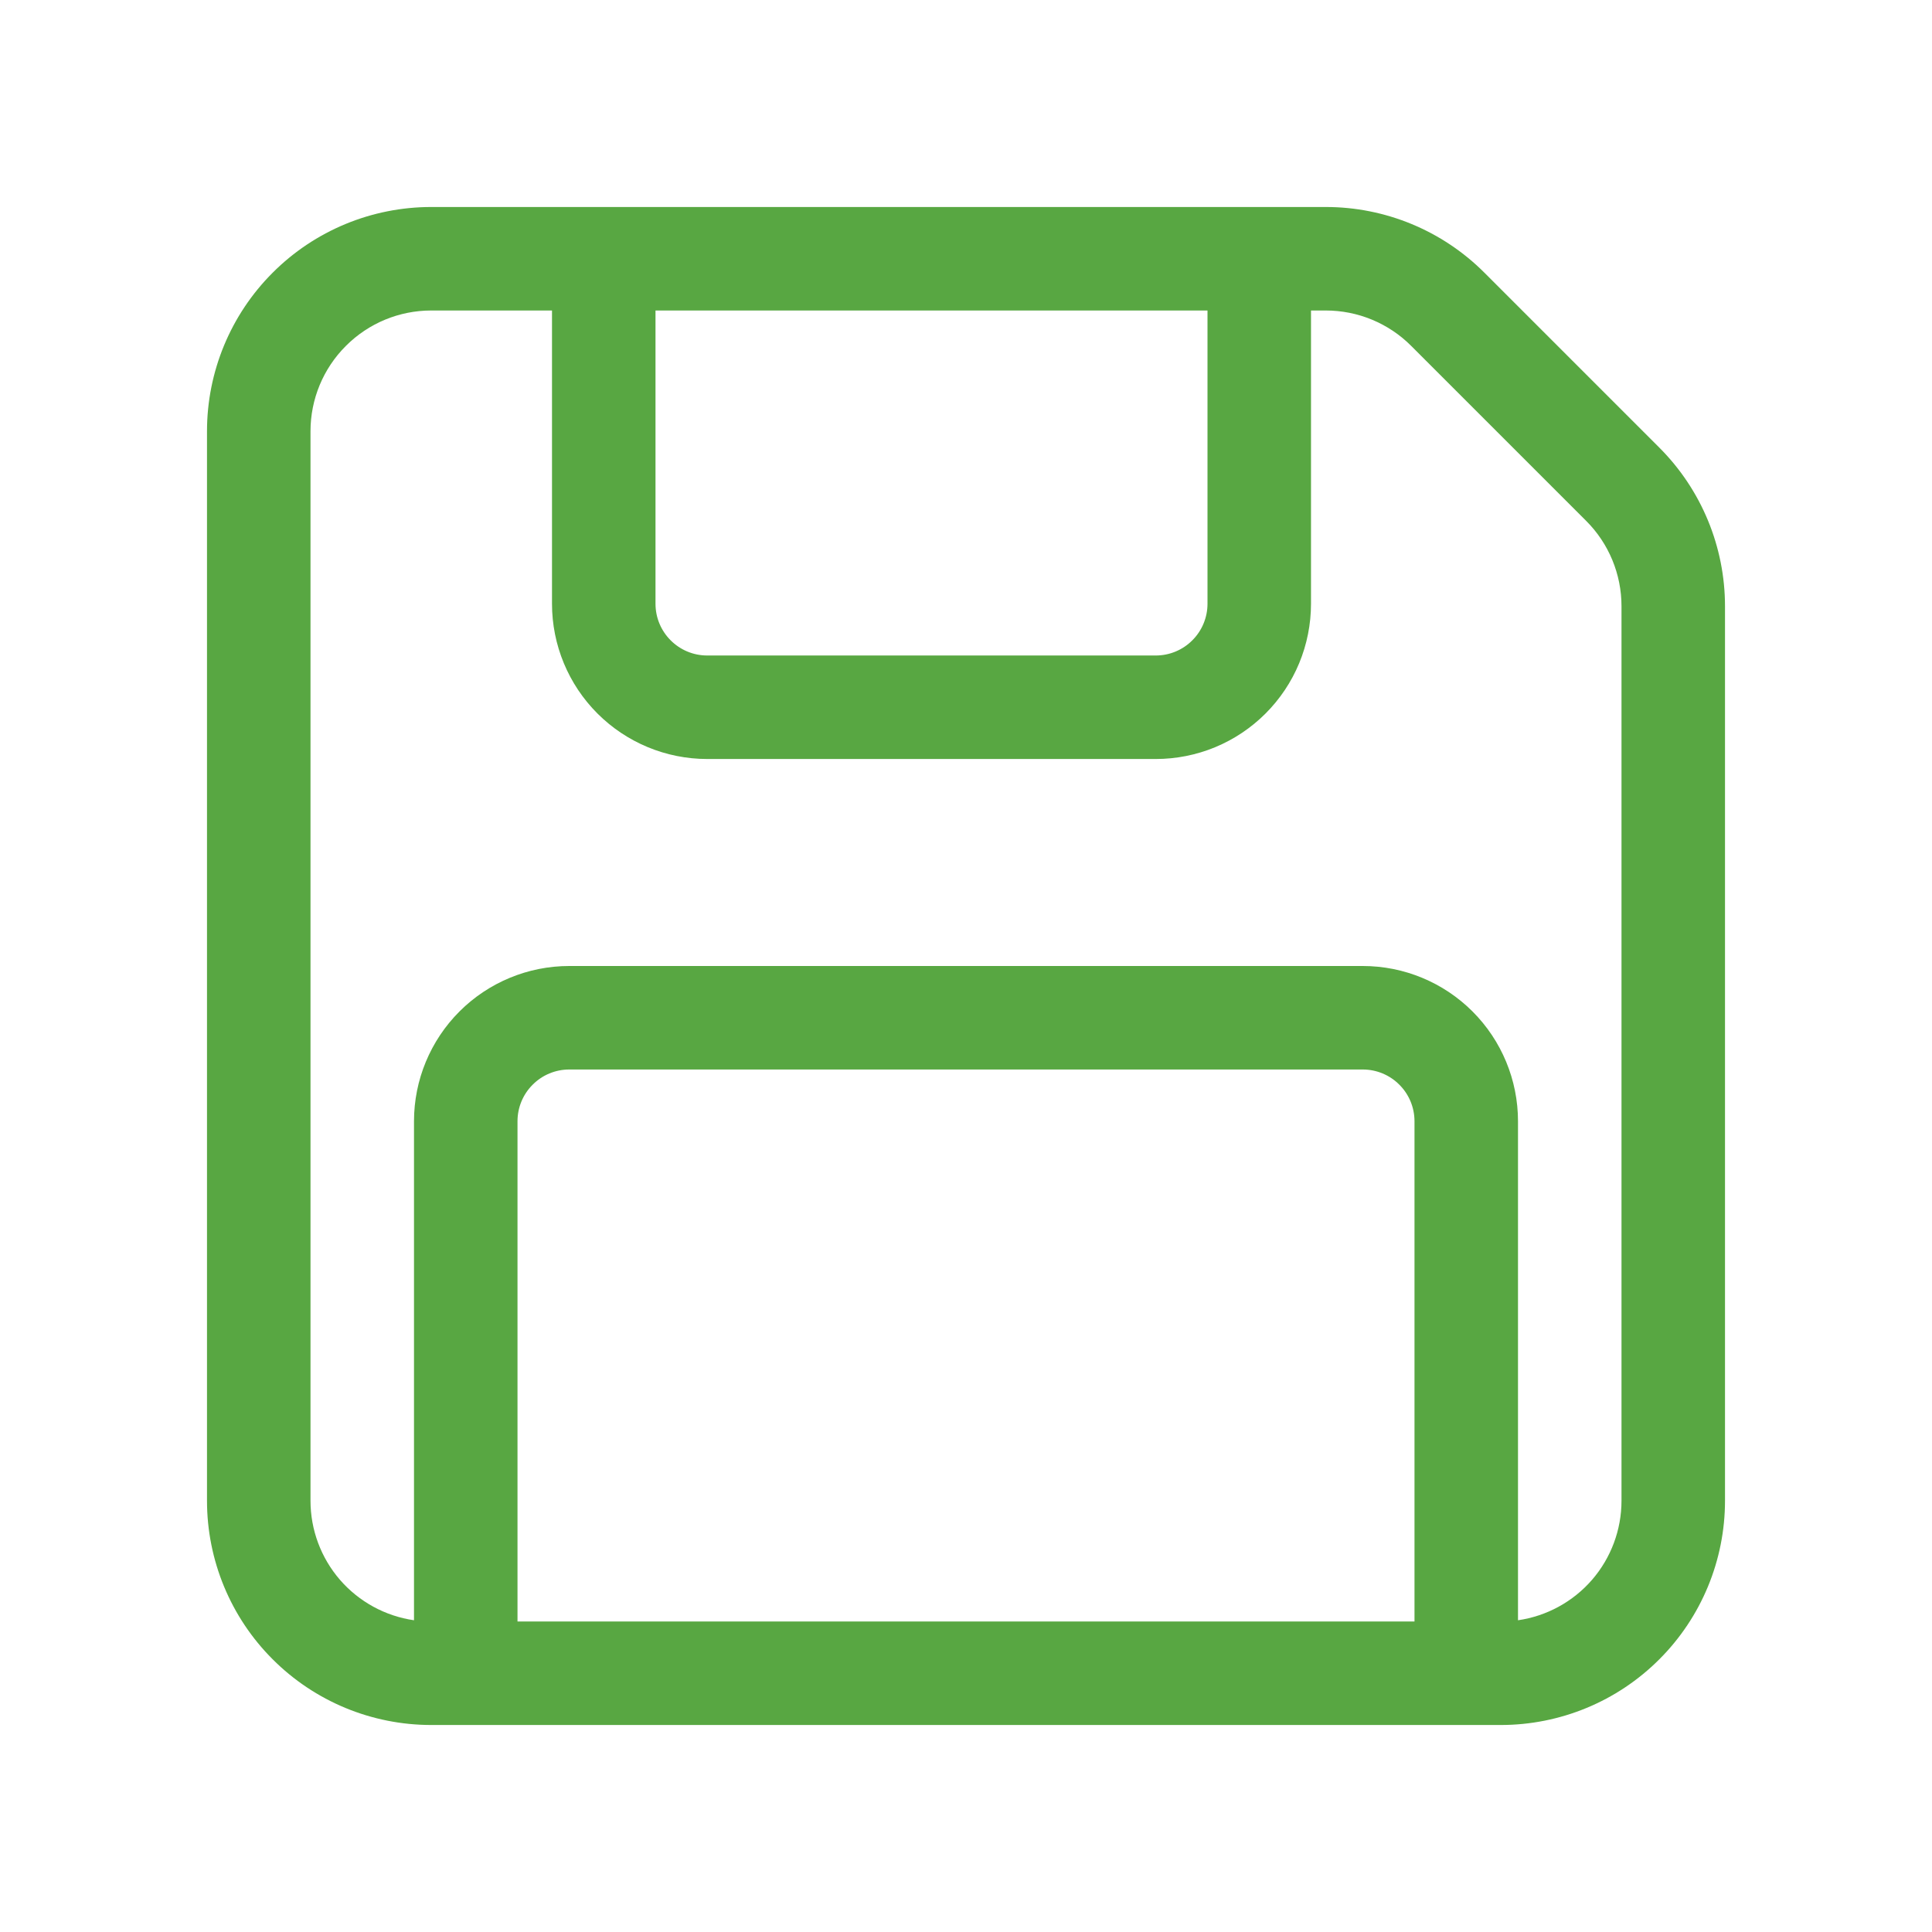
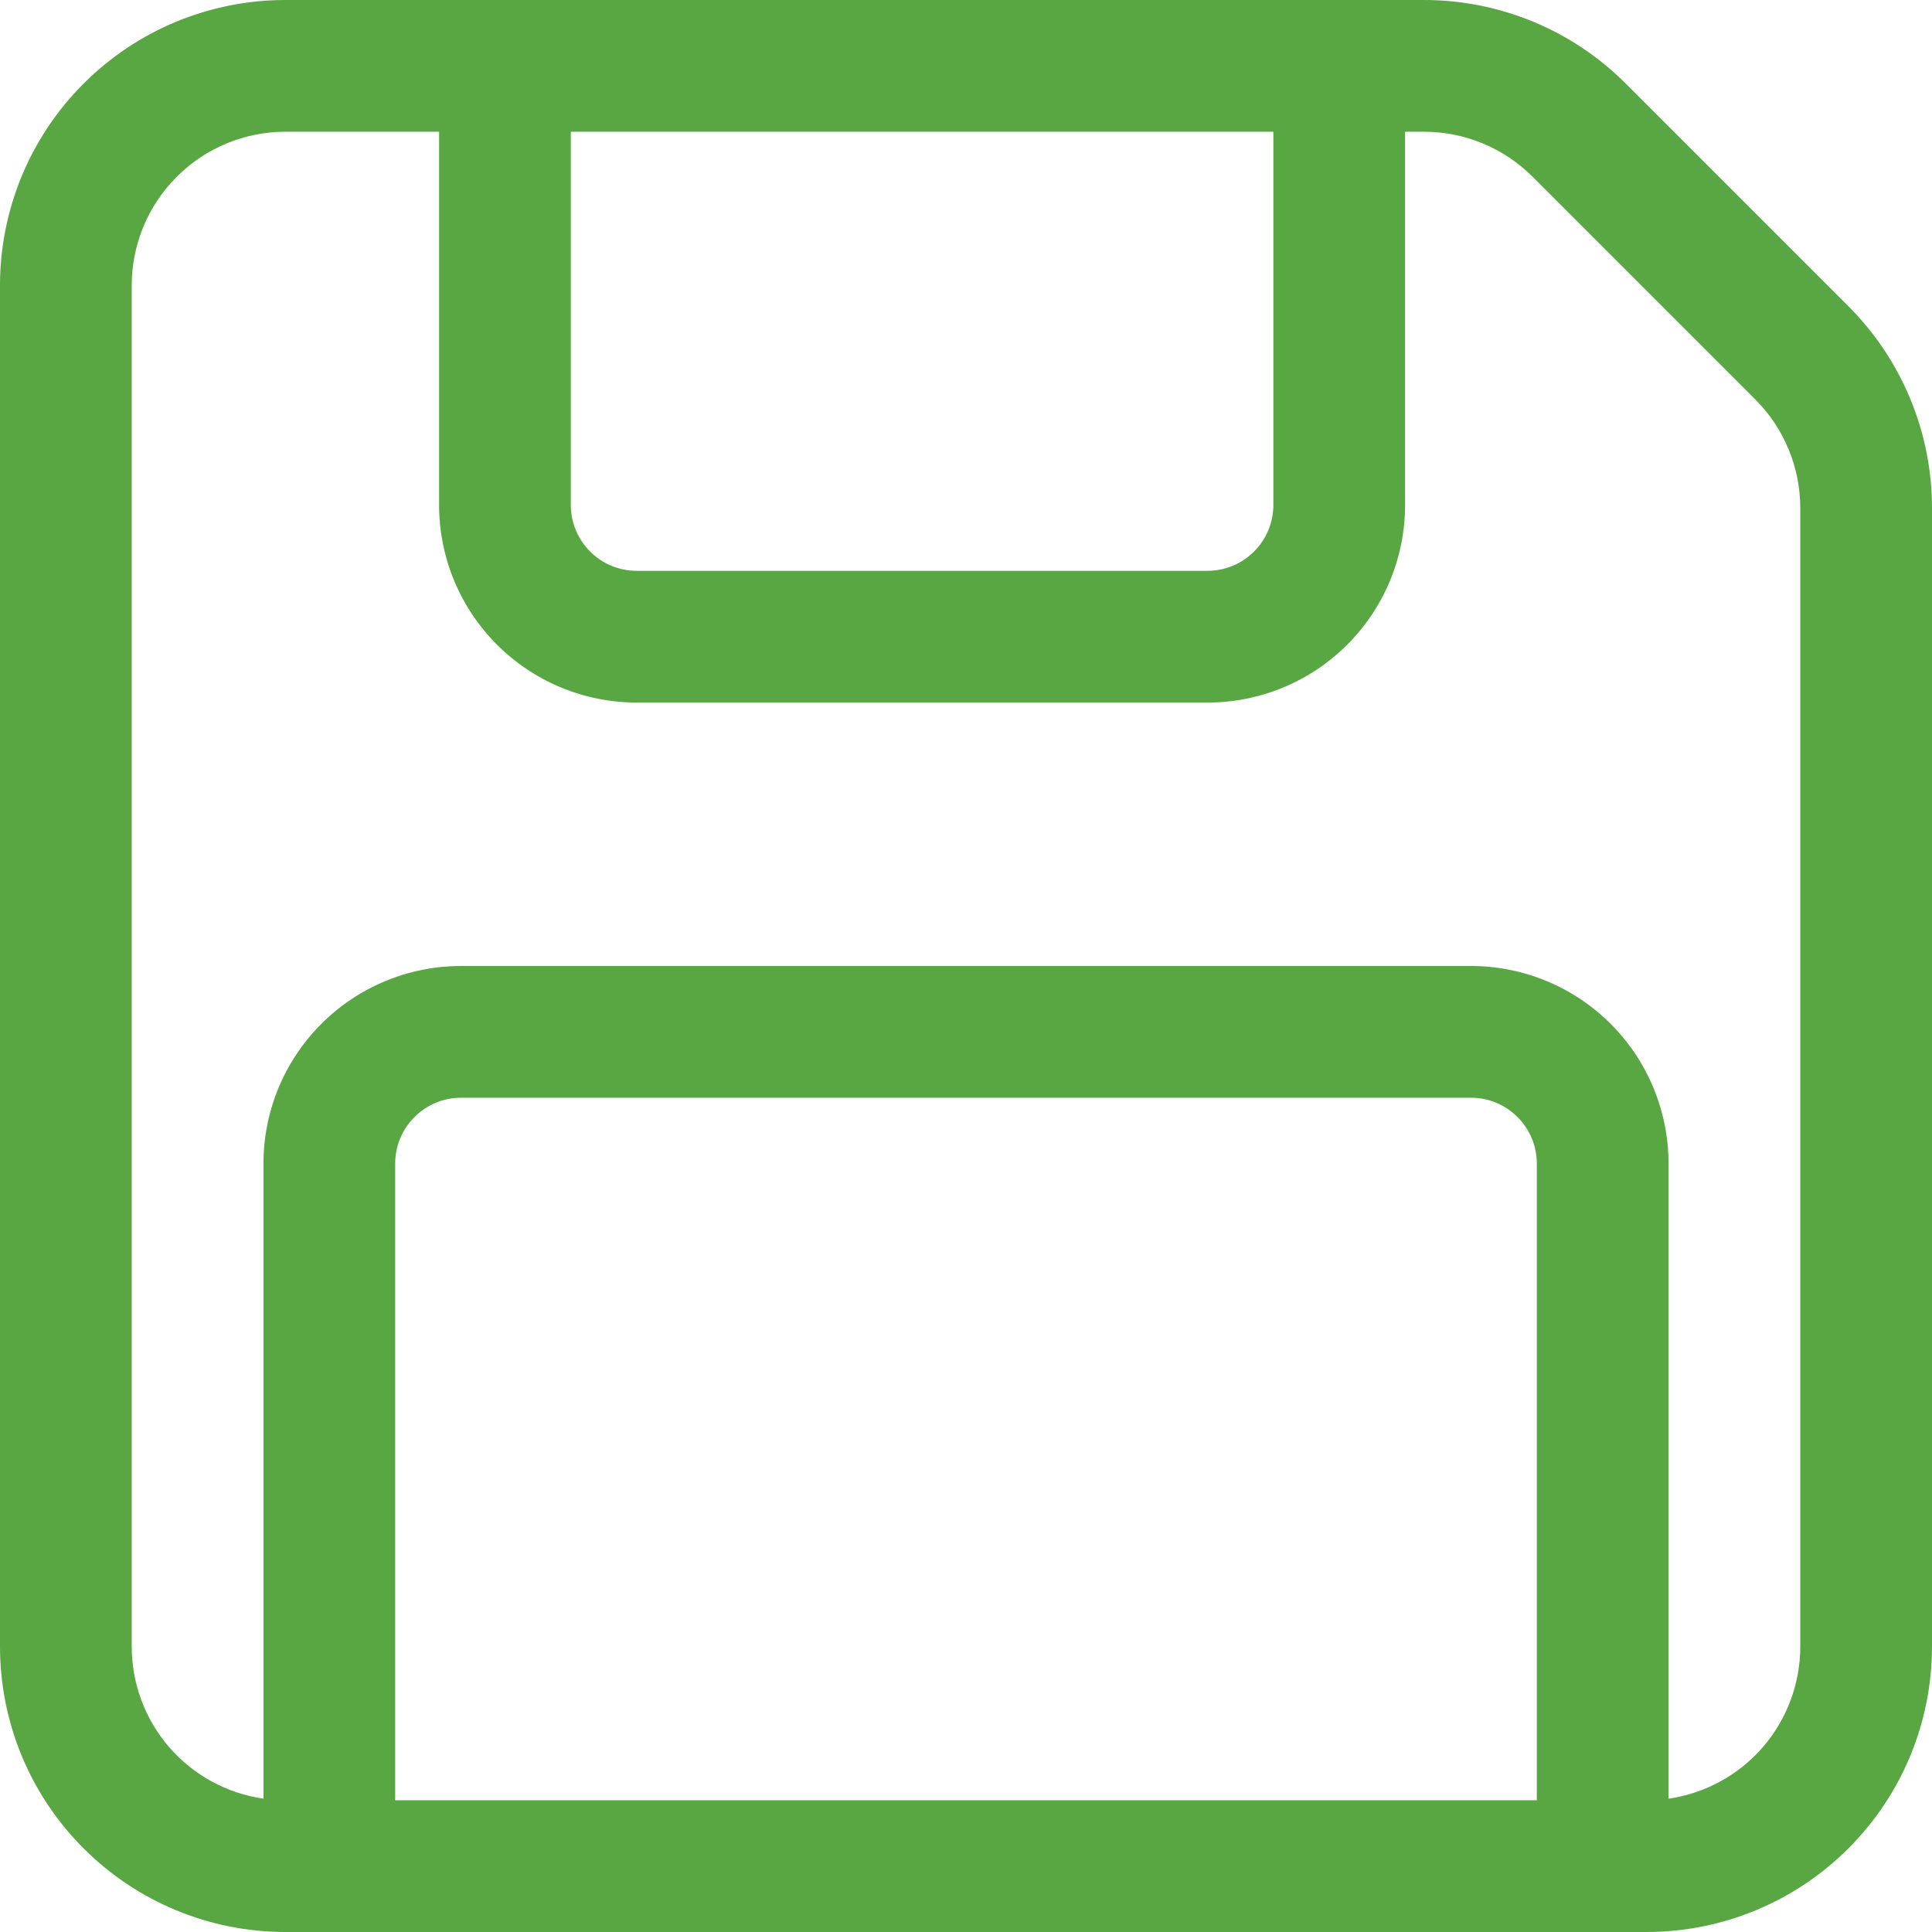
- <svg xmlns="http://www.w3.org/2000/svg" width="28" height="28" viewBox="0 0 28 28" fill="none">
-   <path d="M6.25 4.5C5.786 4.5 5.341 4.684 5.013 5.013C4.684 5.341 4.5 5.786 4.5 6.25V21.75C4.5 22.171 4.652 22.578 4.927 22.896C5.203 23.214 5.584 23.422 6 23.482V16.25C6 15.653 6.237 15.081 6.659 14.659C7.081 14.237 7.653 14 8.25 14H19.75C20.347 14 20.919 14.237 21.341 14.659C21.763 15.081 22 15.653 22 16.25V23.482C22.416 23.422 22.797 23.214 23.073 22.896C23.348 22.578 23.5 22.171 23.5 21.75V8.786C23.5 8.321 23.316 7.876 22.987 7.548L20.452 5.013C20.29 4.85 20.096 4.721 19.884 4.633C19.672 4.545 19.444 4.5 19.214 4.5H19V8.75C19 9.045 18.942 9.338 18.829 9.611C18.716 9.884 18.55 10.132 18.341 10.341C18.132 10.55 17.884 10.716 17.611 10.829C17.338 10.942 17.046 11 16.75 11H10.25C9.653 11 9.081 10.763 8.659 10.341C8.237 9.919 8 9.347 8 8.75V4.5H6.25ZM9.5 4.5V8.75C9.5 9.164 9.836 9.5 10.25 9.5H16.75C16.949 9.5 17.14 9.421 17.28 9.28C17.421 9.14 17.5 8.949 17.5 8.75V4.5H9.5ZM20.5 23.5V16.25C20.5 16.051 20.421 15.86 20.28 15.72C20.14 15.579 19.949 15.5 19.75 15.5H8.25C8.051 15.5 7.86 15.579 7.72 15.72C7.579 15.86 7.5 16.051 7.5 16.25V23.5H20.5ZM3 6.25C3 5.388 3.342 4.561 3.952 3.952C4.561 3.342 5.388 3 6.25 3H19.215C20.077 3 20.904 3.342 21.513 3.952L24.048 6.487C24.658 7.097 25 7.924 25 8.786V21.75C25 22.612 24.658 23.439 24.048 24.048C23.439 24.658 22.612 25 21.75 25H6.25C5.388 25 4.561 24.658 3.952 24.048C3.342 23.439 3 22.612 3 21.75V6.25Z" fill="#58A742" />
+ <svg xmlns="http://www.w3.org/2000/svg" width="22" height="22" viewBox="0 0 22 22" fill="none">
+   <path d="M3.25 1.5C2.786 1.5 2.341 1.684 2.013 2.013C1.684 2.341 1.5 2.786 1.5 3.25V18.75C1.5 19.171 1.652 19.578 1.927 19.896C2.203 20.214 2.584 20.422 3 20.482V13.25C3 12.653 3.237 12.081 3.659 11.659C4.081 11.237 4.653 11 5.25 11H16.75C17.347 11 17.919 11.237 18.341 11.659C18.763 12.081 19 12.653 19 13.25V20.482C19.416 20.422 19.797 20.214 20.073 19.896C20.348 19.578 20.5 19.171 20.5 18.75V5.786C20.5 5.321 20.316 4.876 19.987 4.548L17.452 2.013C17.29 1.85 17.096 1.721 16.884 1.633C16.672 1.545 16.444 1.5 16.214 1.5H16V5.75C16 6.045 15.942 6.338 15.829 6.611C15.716 6.884 15.55 7.132 15.341 7.341C15.132 7.55 14.884 7.716 14.611 7.829C14.338 7.942 14.046 8 13.75 8H7.25C6.653 8 6.081 7.763 5.659 7.341C5.237 6.919 5 6.347 5 5.75V1.5H3.25ZM6.5 1.5V5.75C6.5 6.164 6.836 6.5 7.25 6.5H13.75C13.949 6.5 14.14 6.421 14.28 6.28C14.421 6.14 14.5 5.949 14.5 5.75V1.5H6.5ZM17.5 20.5V13.25C17.5 13.051 17.421 12.86 17.28 12.72C17.14 12.579 16.949 12.5 16.75 12.5H5.25C5.051 12.5 4.86 12.579 4.72 12.72C4.579 12.86 4.5 13.051 4.5 13.25V20.5H17.5ZM0 3.25C0 2.388 0.342 1.561 0.952 0.952C1.561 0.342 2.388 0 3.25 0H16.215C17.077 5.14719e-05 17.904 0.342 18.513 0.952L21.048 3.487C21.658 4.097 22 4.924 22 5.786V18.75C22 19.612 21.658 20.439 21.048 21.048C20.439 21.658 19.612 22 18.75 22H3.25C2.388 22 1.561 21.658 0.952 21.048C0.342 20.439 0 19.612 0 18.75V3.25Z" fill="#58A742" />
</svg>
